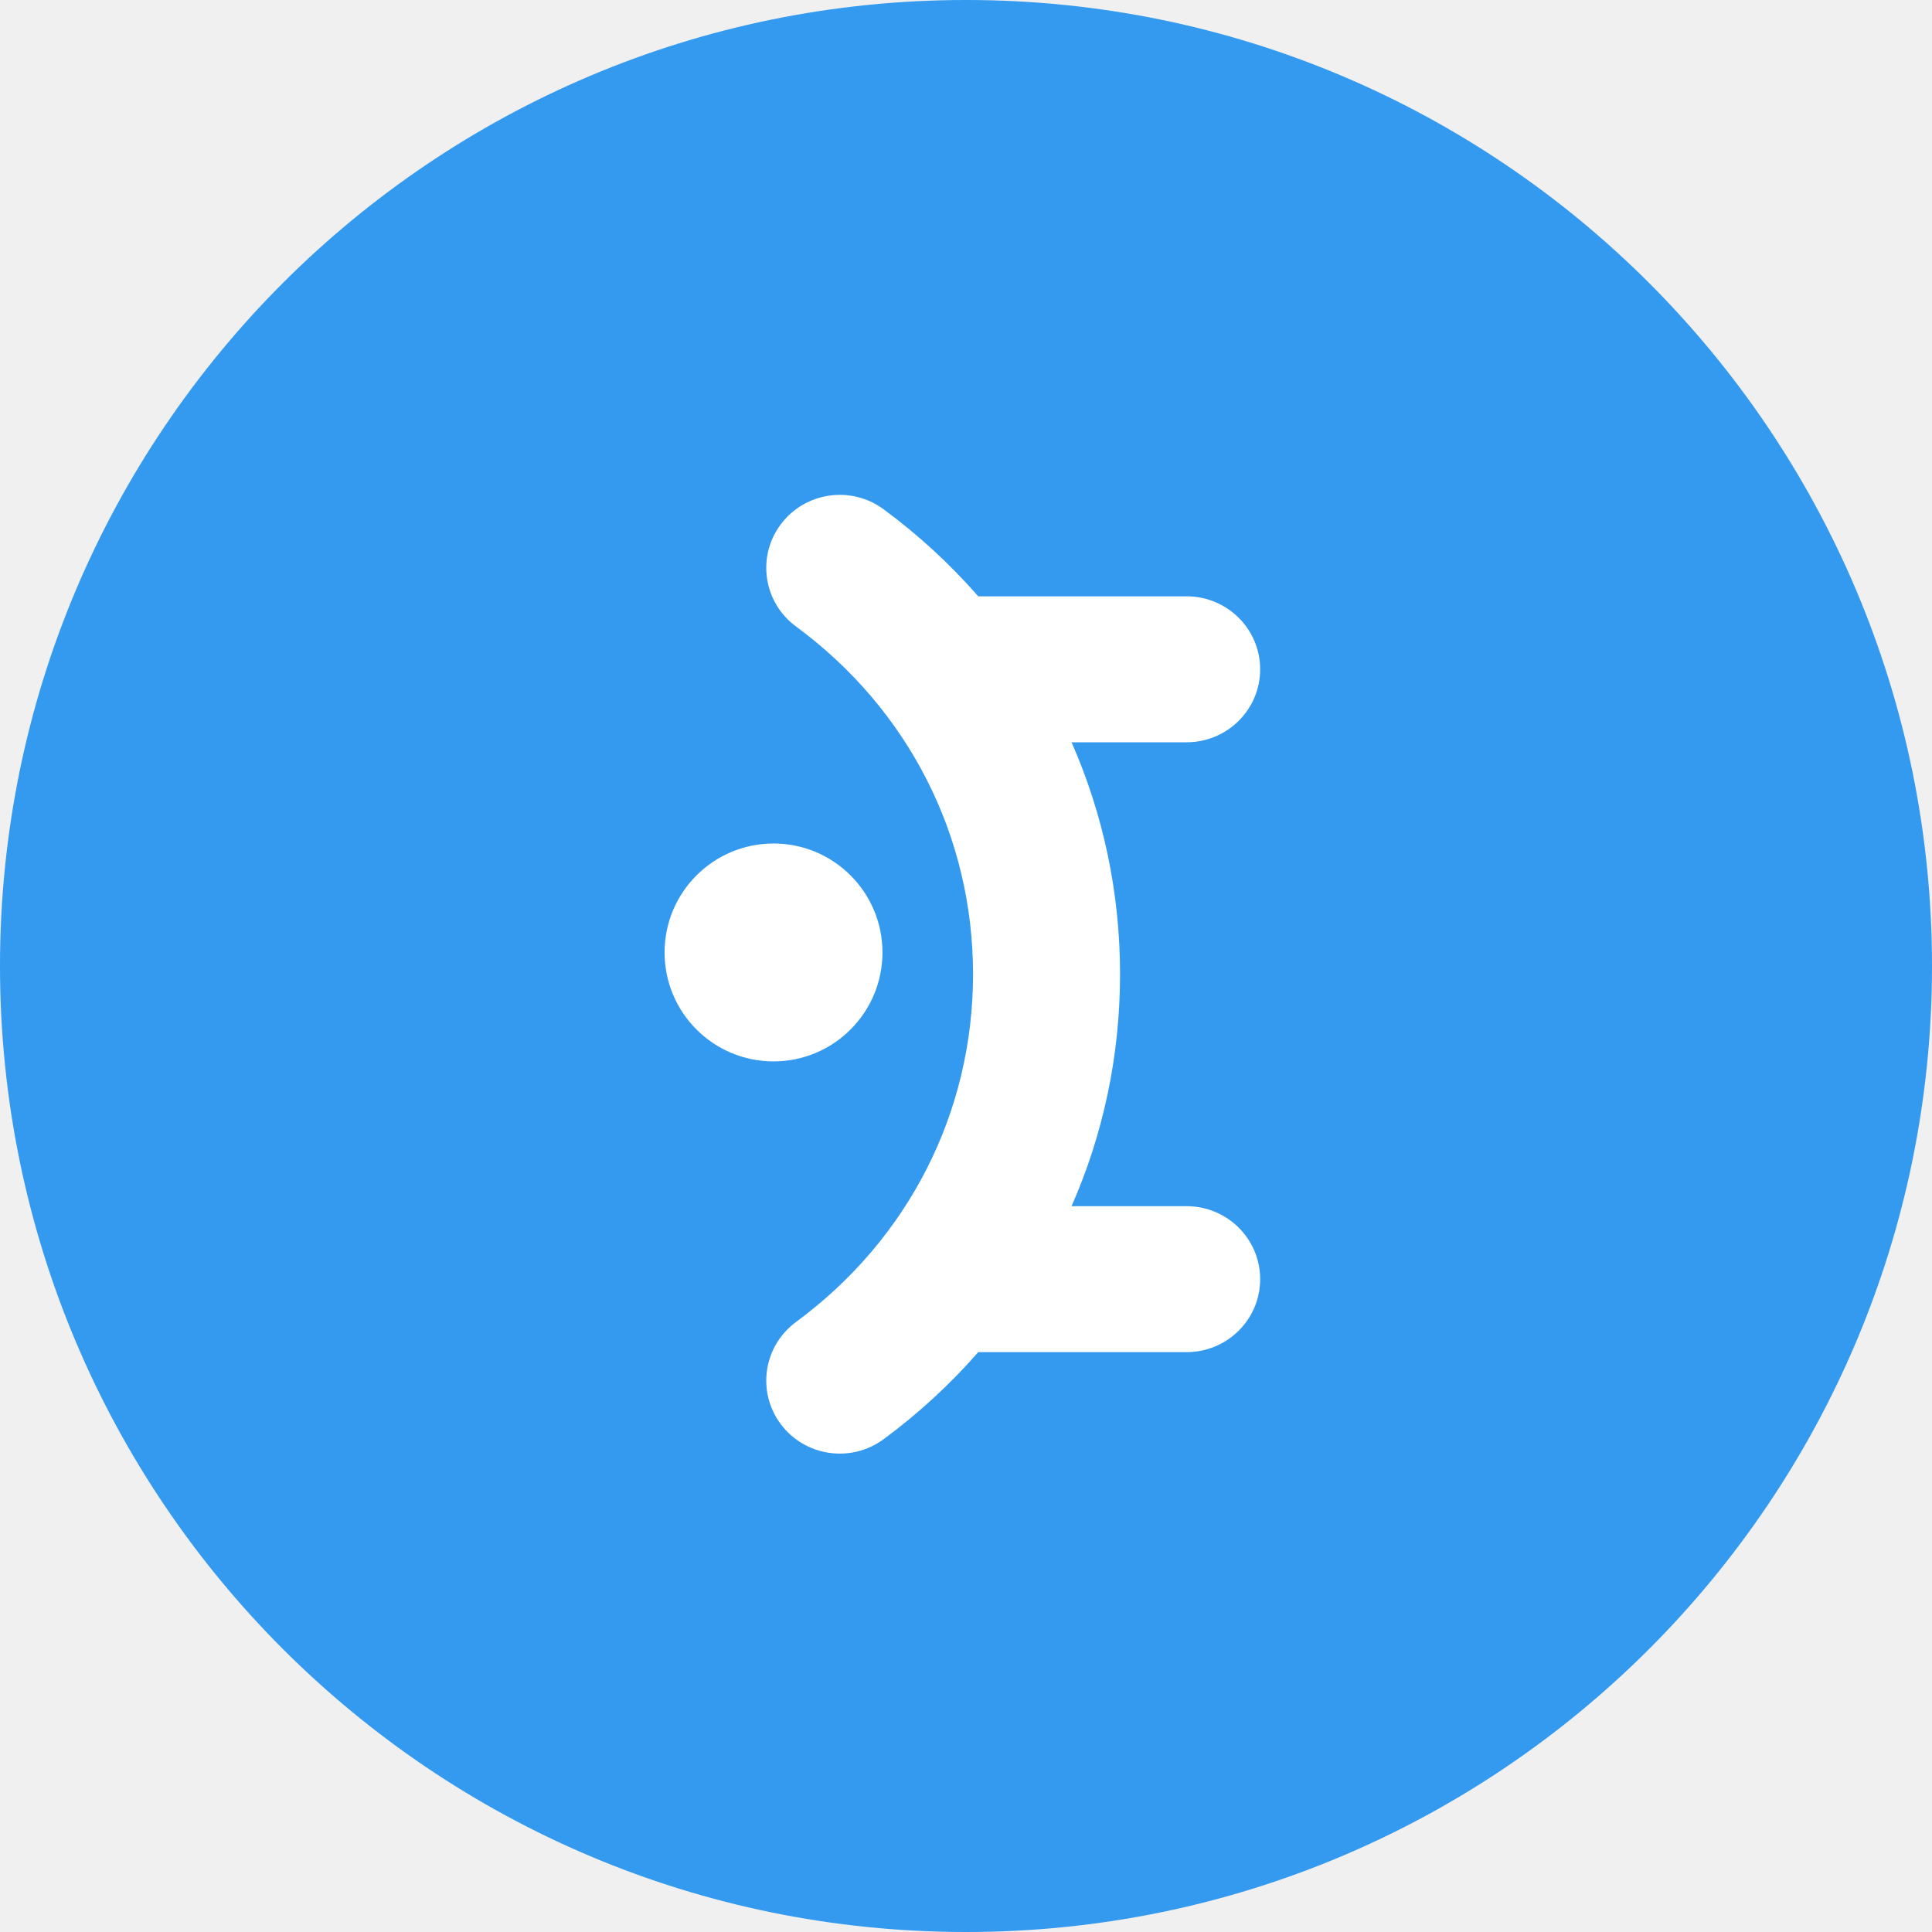
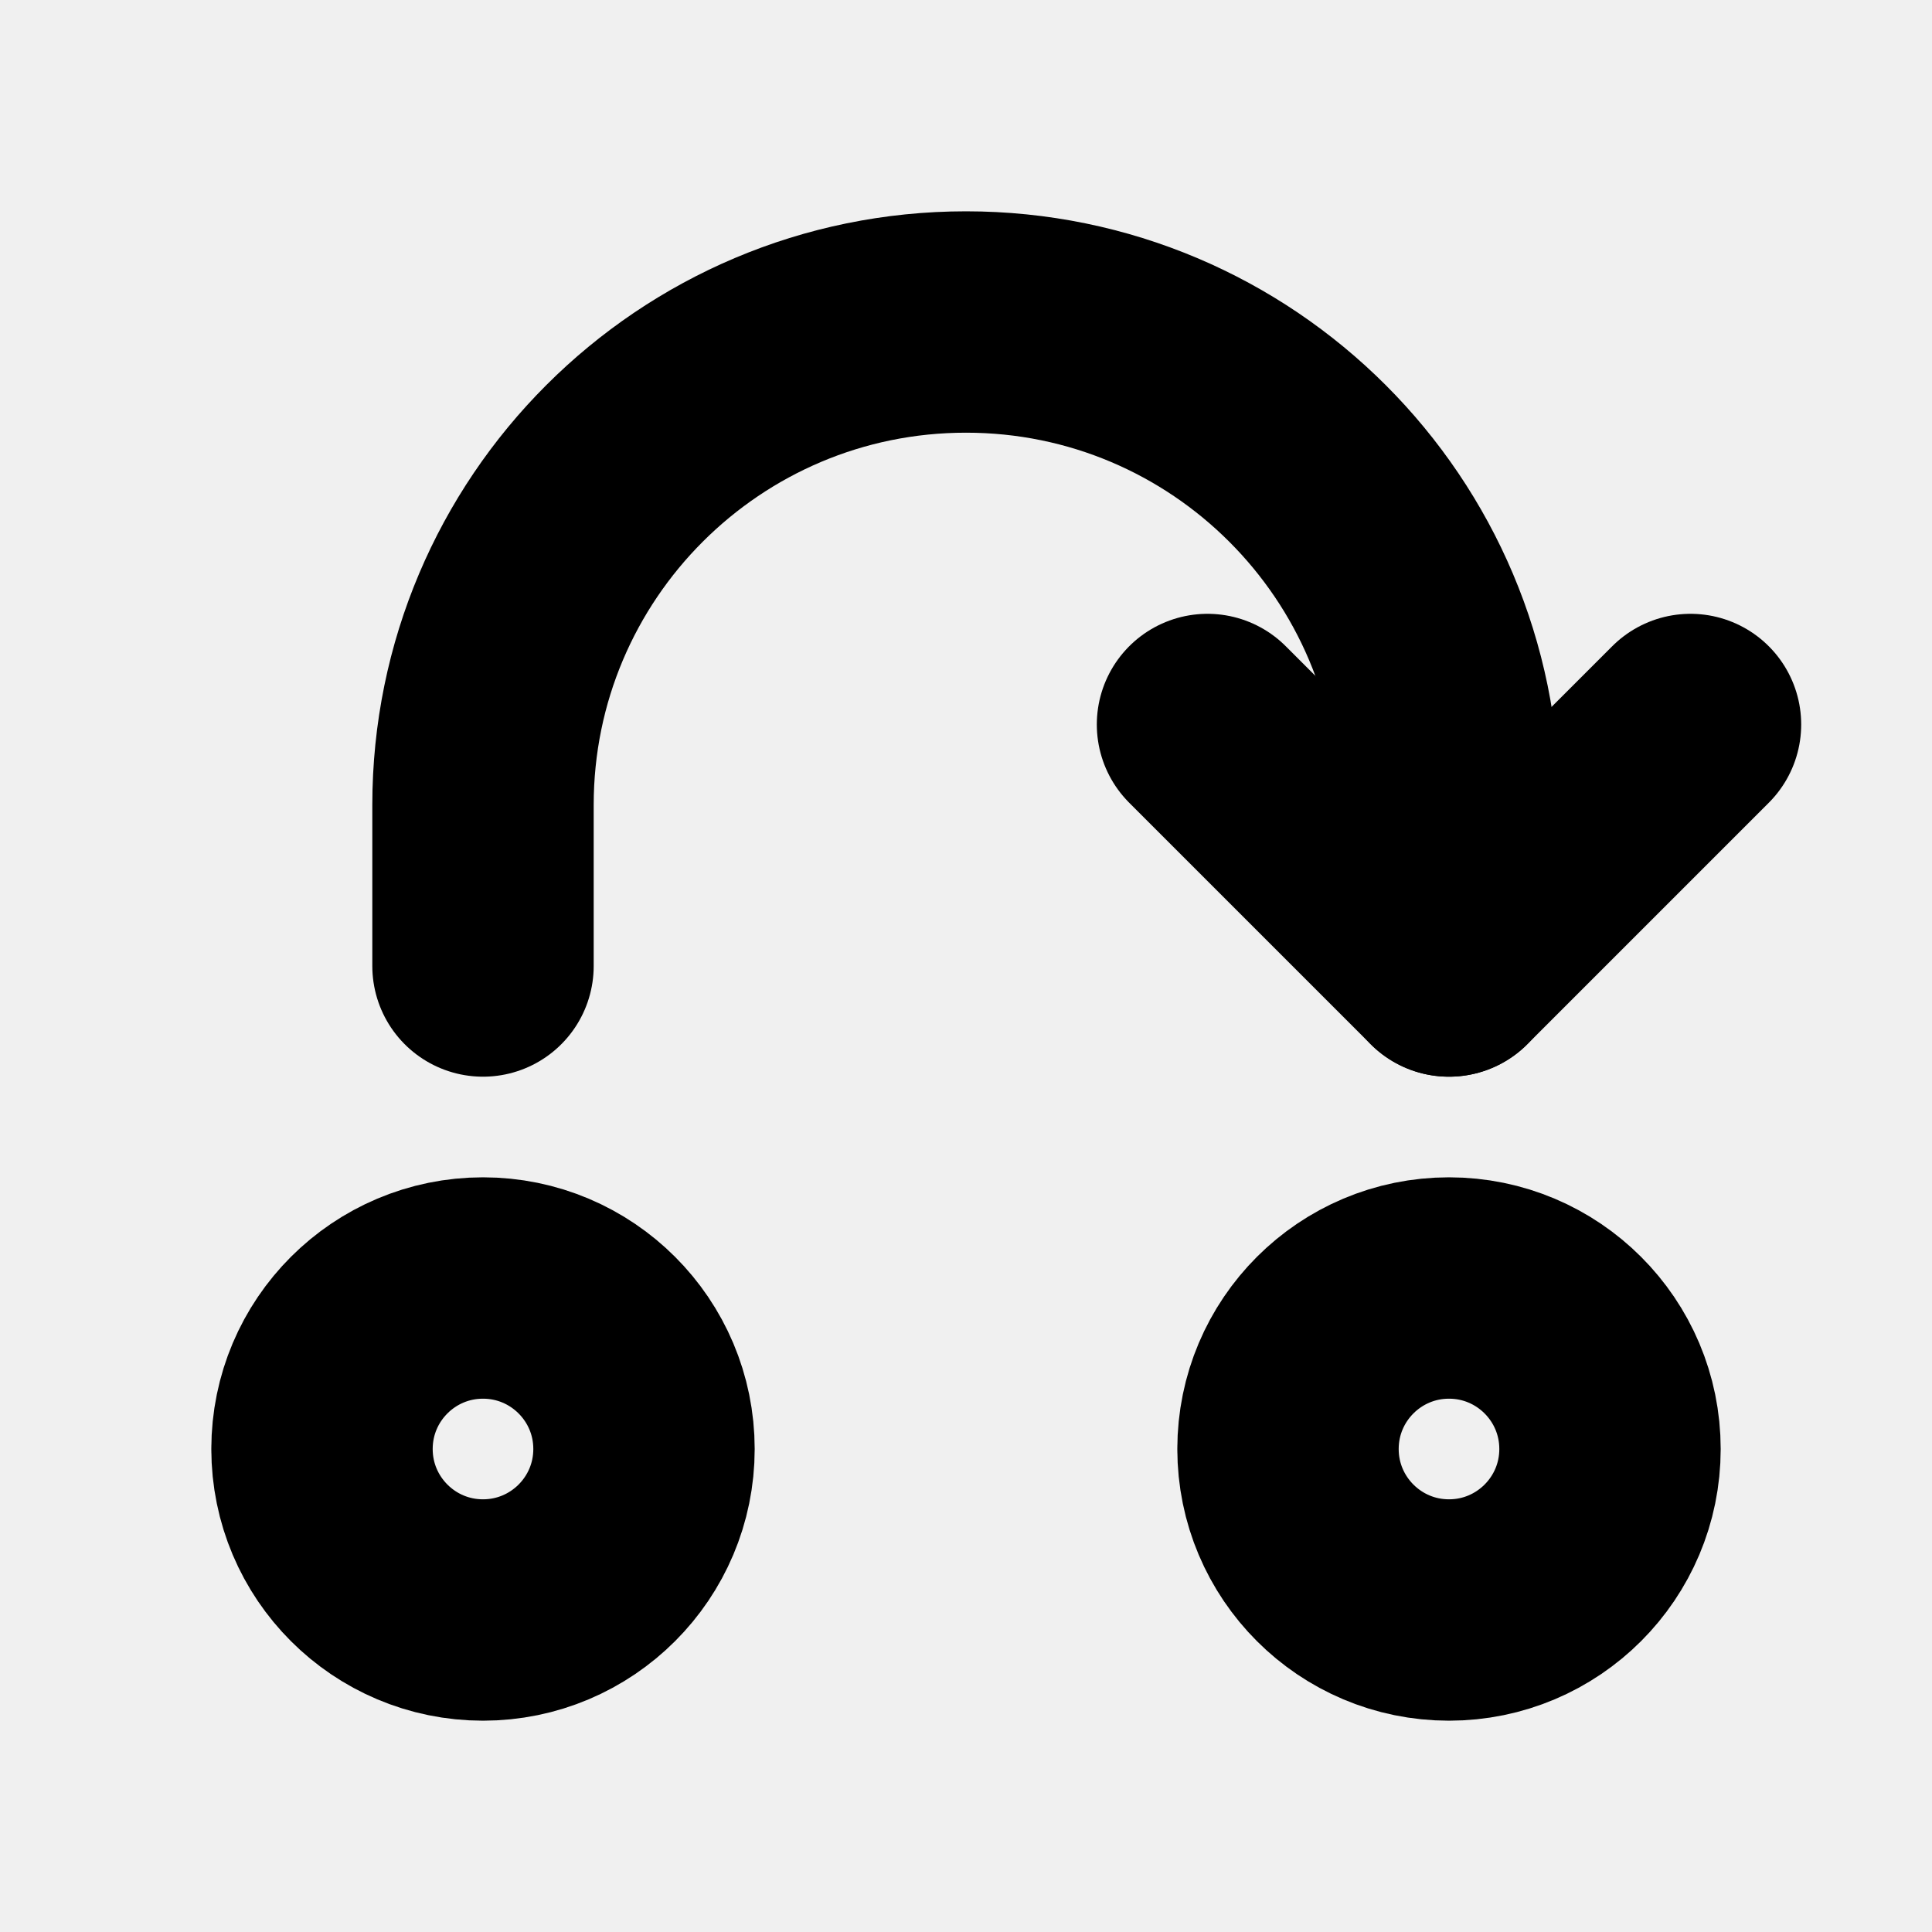
- <svg xmlns="http://www.w3.org/2000/svg" viewBox="0 0 500 500">
-   <g fill="none" fill-rule="evenodd">
-     <rect width="500" height="500" fill="#339AF0" rx="250" />
-     <g fill="#FFF">
-       <path fill-rule="nonzero" d="M202.055 135.706c-6.26 8.373-4.494 20.208 3.944 26.42 29.122 21.45 45.824 54.253 45.824 90.005 0 35.752-16.702 68.559-45.824 90.005-8.436 6.215-10.206 18.043-3.944 26.42 6.26 8.378 18.173 10.13 26.611 3.916a153.835 153.835 0 0024.509-22.54h53.93c10.506 0 19.023-8.455 19.023-18.885 0-10.43-8.517-18.886-19.023-18.886h-29.79c8.196-18.594 12.553-38.923 12.553-60.03s-4.357-41.436-12.552-60.03h29.79c10.505 0 19.022-8.455 19.022-18.885 0-10.43-8.517-18.886-19.023-18.886h-53.93a153.835 153.835 0 00-24.509-22.54c-8.438-6.215-20.351-4.46-26.61 3.916z" />
-       <path d="M171.992 246.492c0-15.572 12.624-28.195 28.196-28.195 15.572 0 28.195 12.623 28.195 28.195 0 15.572-12.623 28.196-28.195 28.196-15.572 0-28.196-12.624-28.196-28.196z" />
-     </g>
-   </g>
+ <svg xmlns="http://www.w3.org/2000/svg" width="24" height="24" viewBox="0 0 24 24" fill="none" stroke="currentColor" stroke-width="2.75" stroke-linecap="round" stroke-linejoin="round" class="icon icon-tabler icons-tabler-outline icon-tabler-status-change">
+   <path stroke="none" d="M0 0h24v24H0z" fill="none" />
+   <path d="M6 18m-2 0a2 2 0 1 0 4 0a2 2 0 1 0 -4 0" />
+   <path d="M18 18m-2 0a2 2 0 1 0 4 0a2 2 0 1 0 -4 0" />
+   <path d="M6 12v-2a6 6 0 1 1 12 0v2" />
+   <path d="M15 9l3 3l3 -3" />
</svg>
